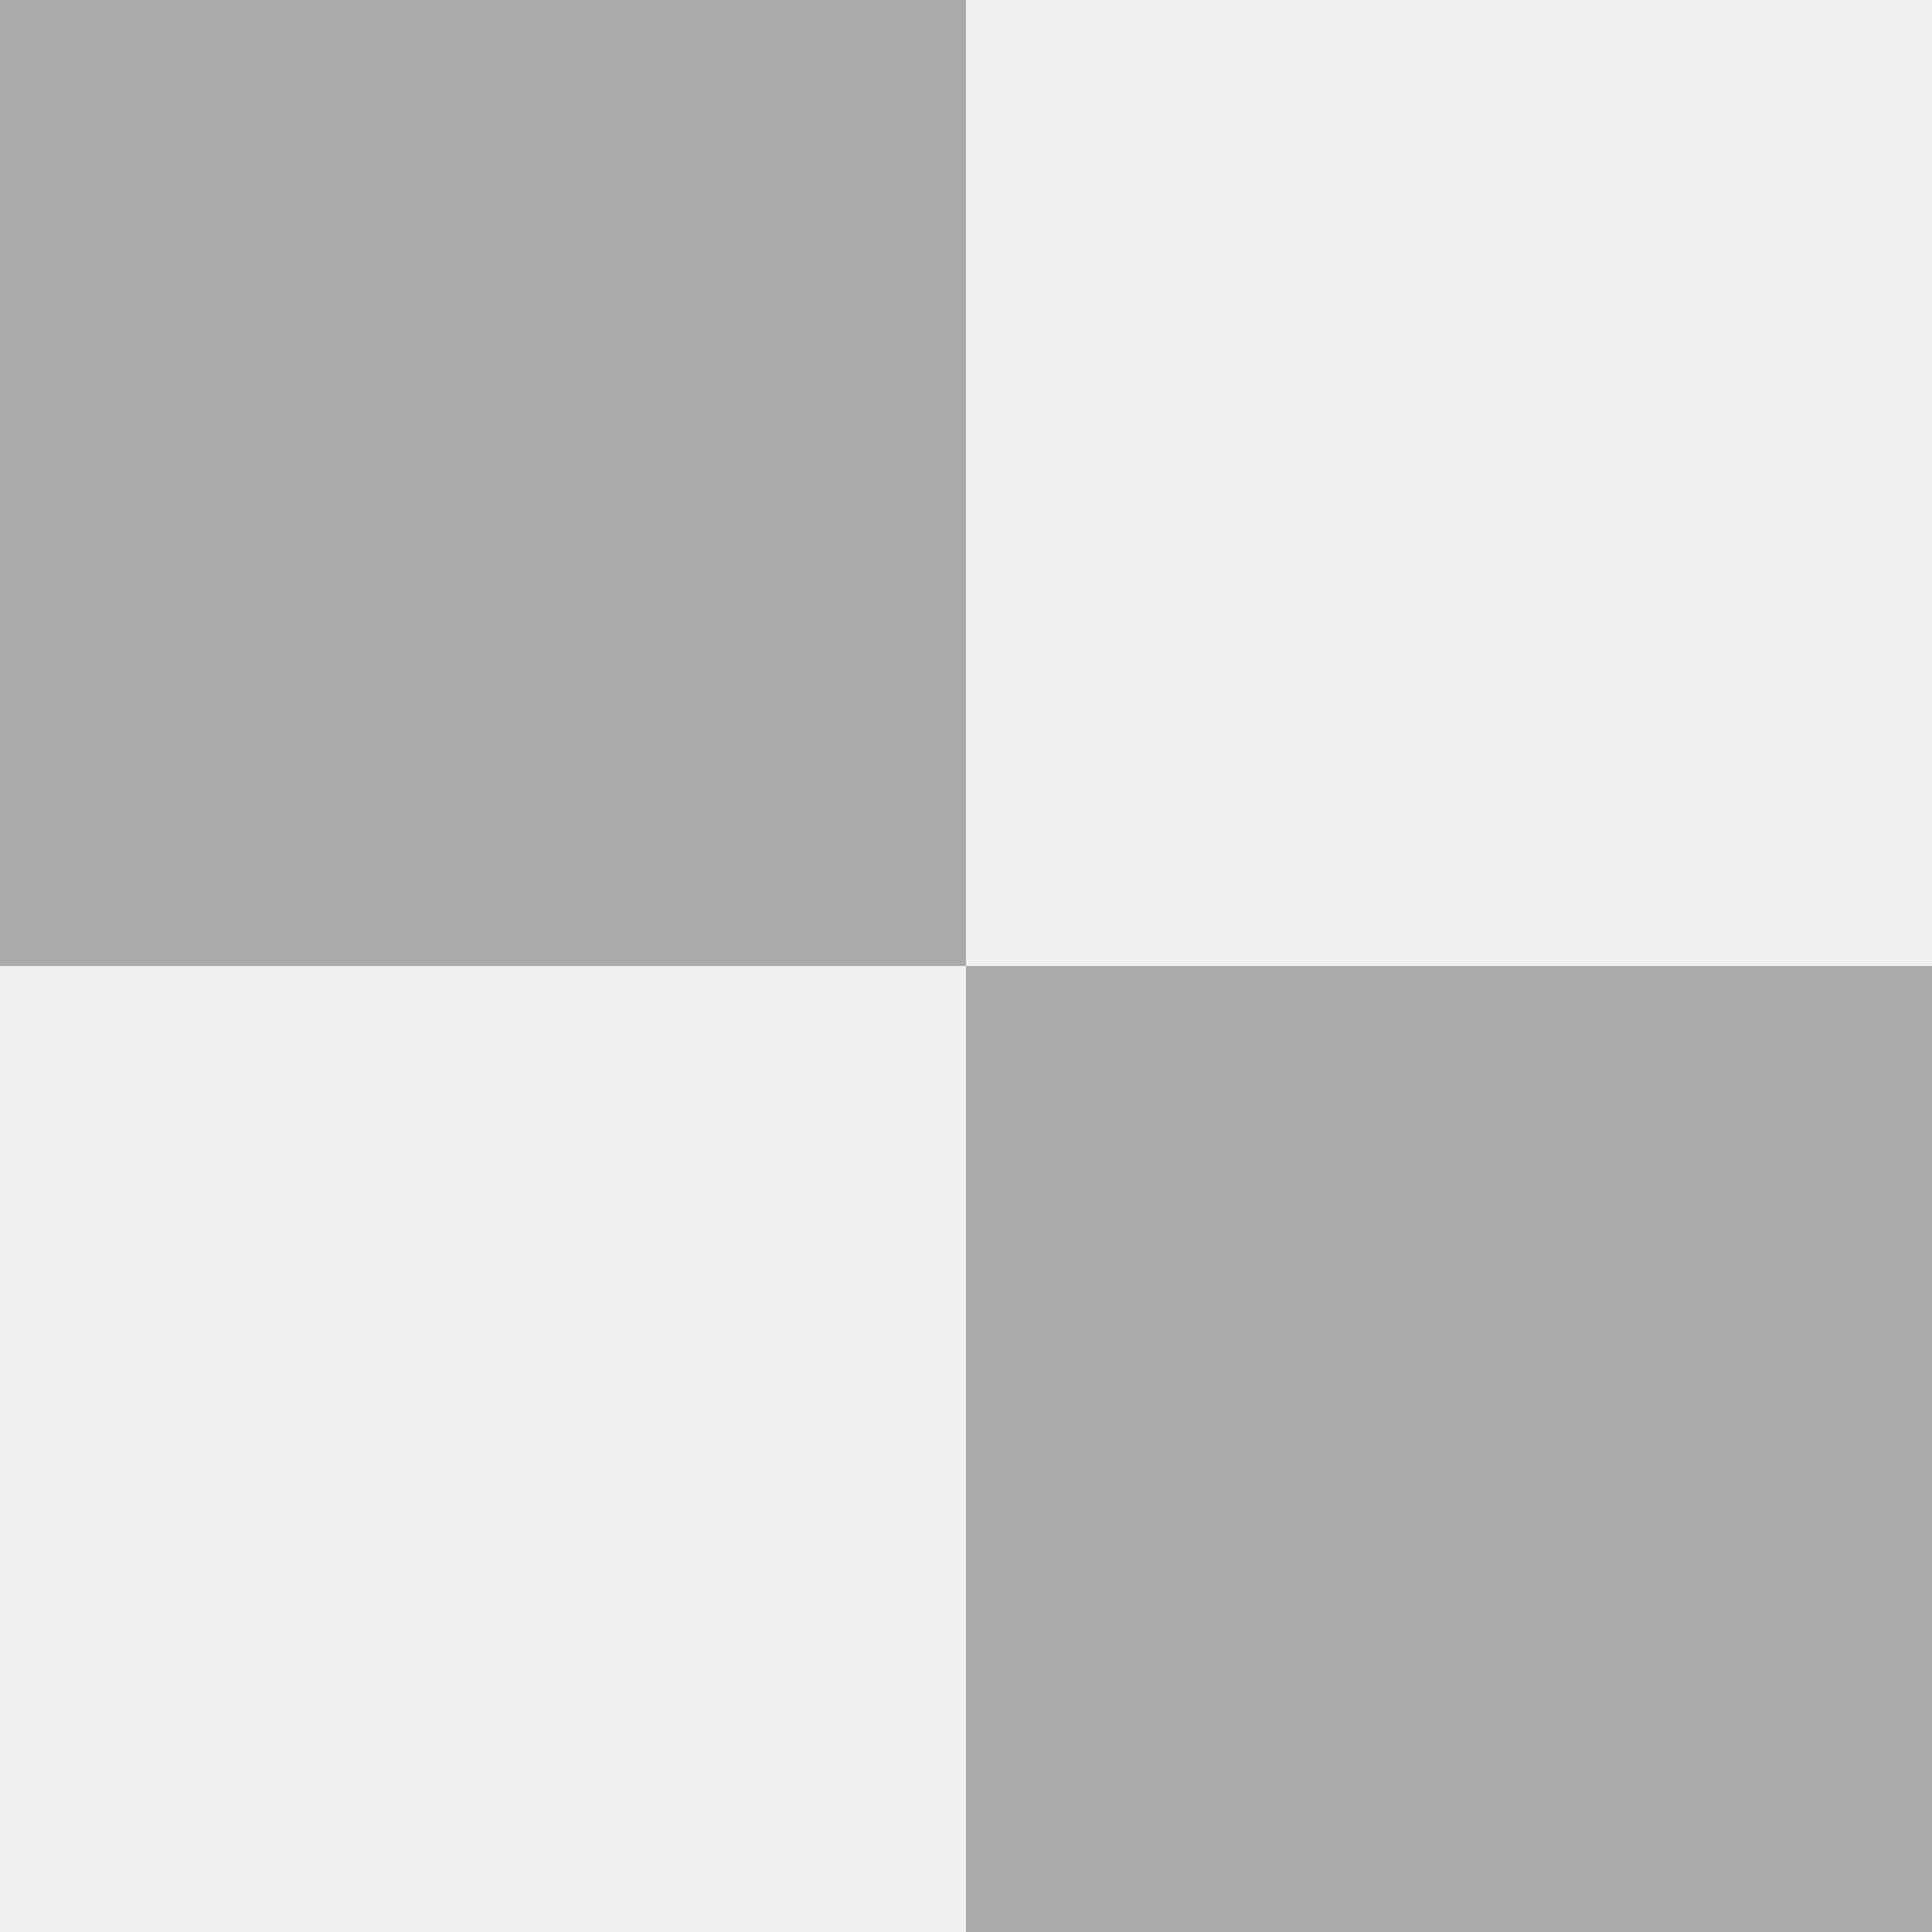
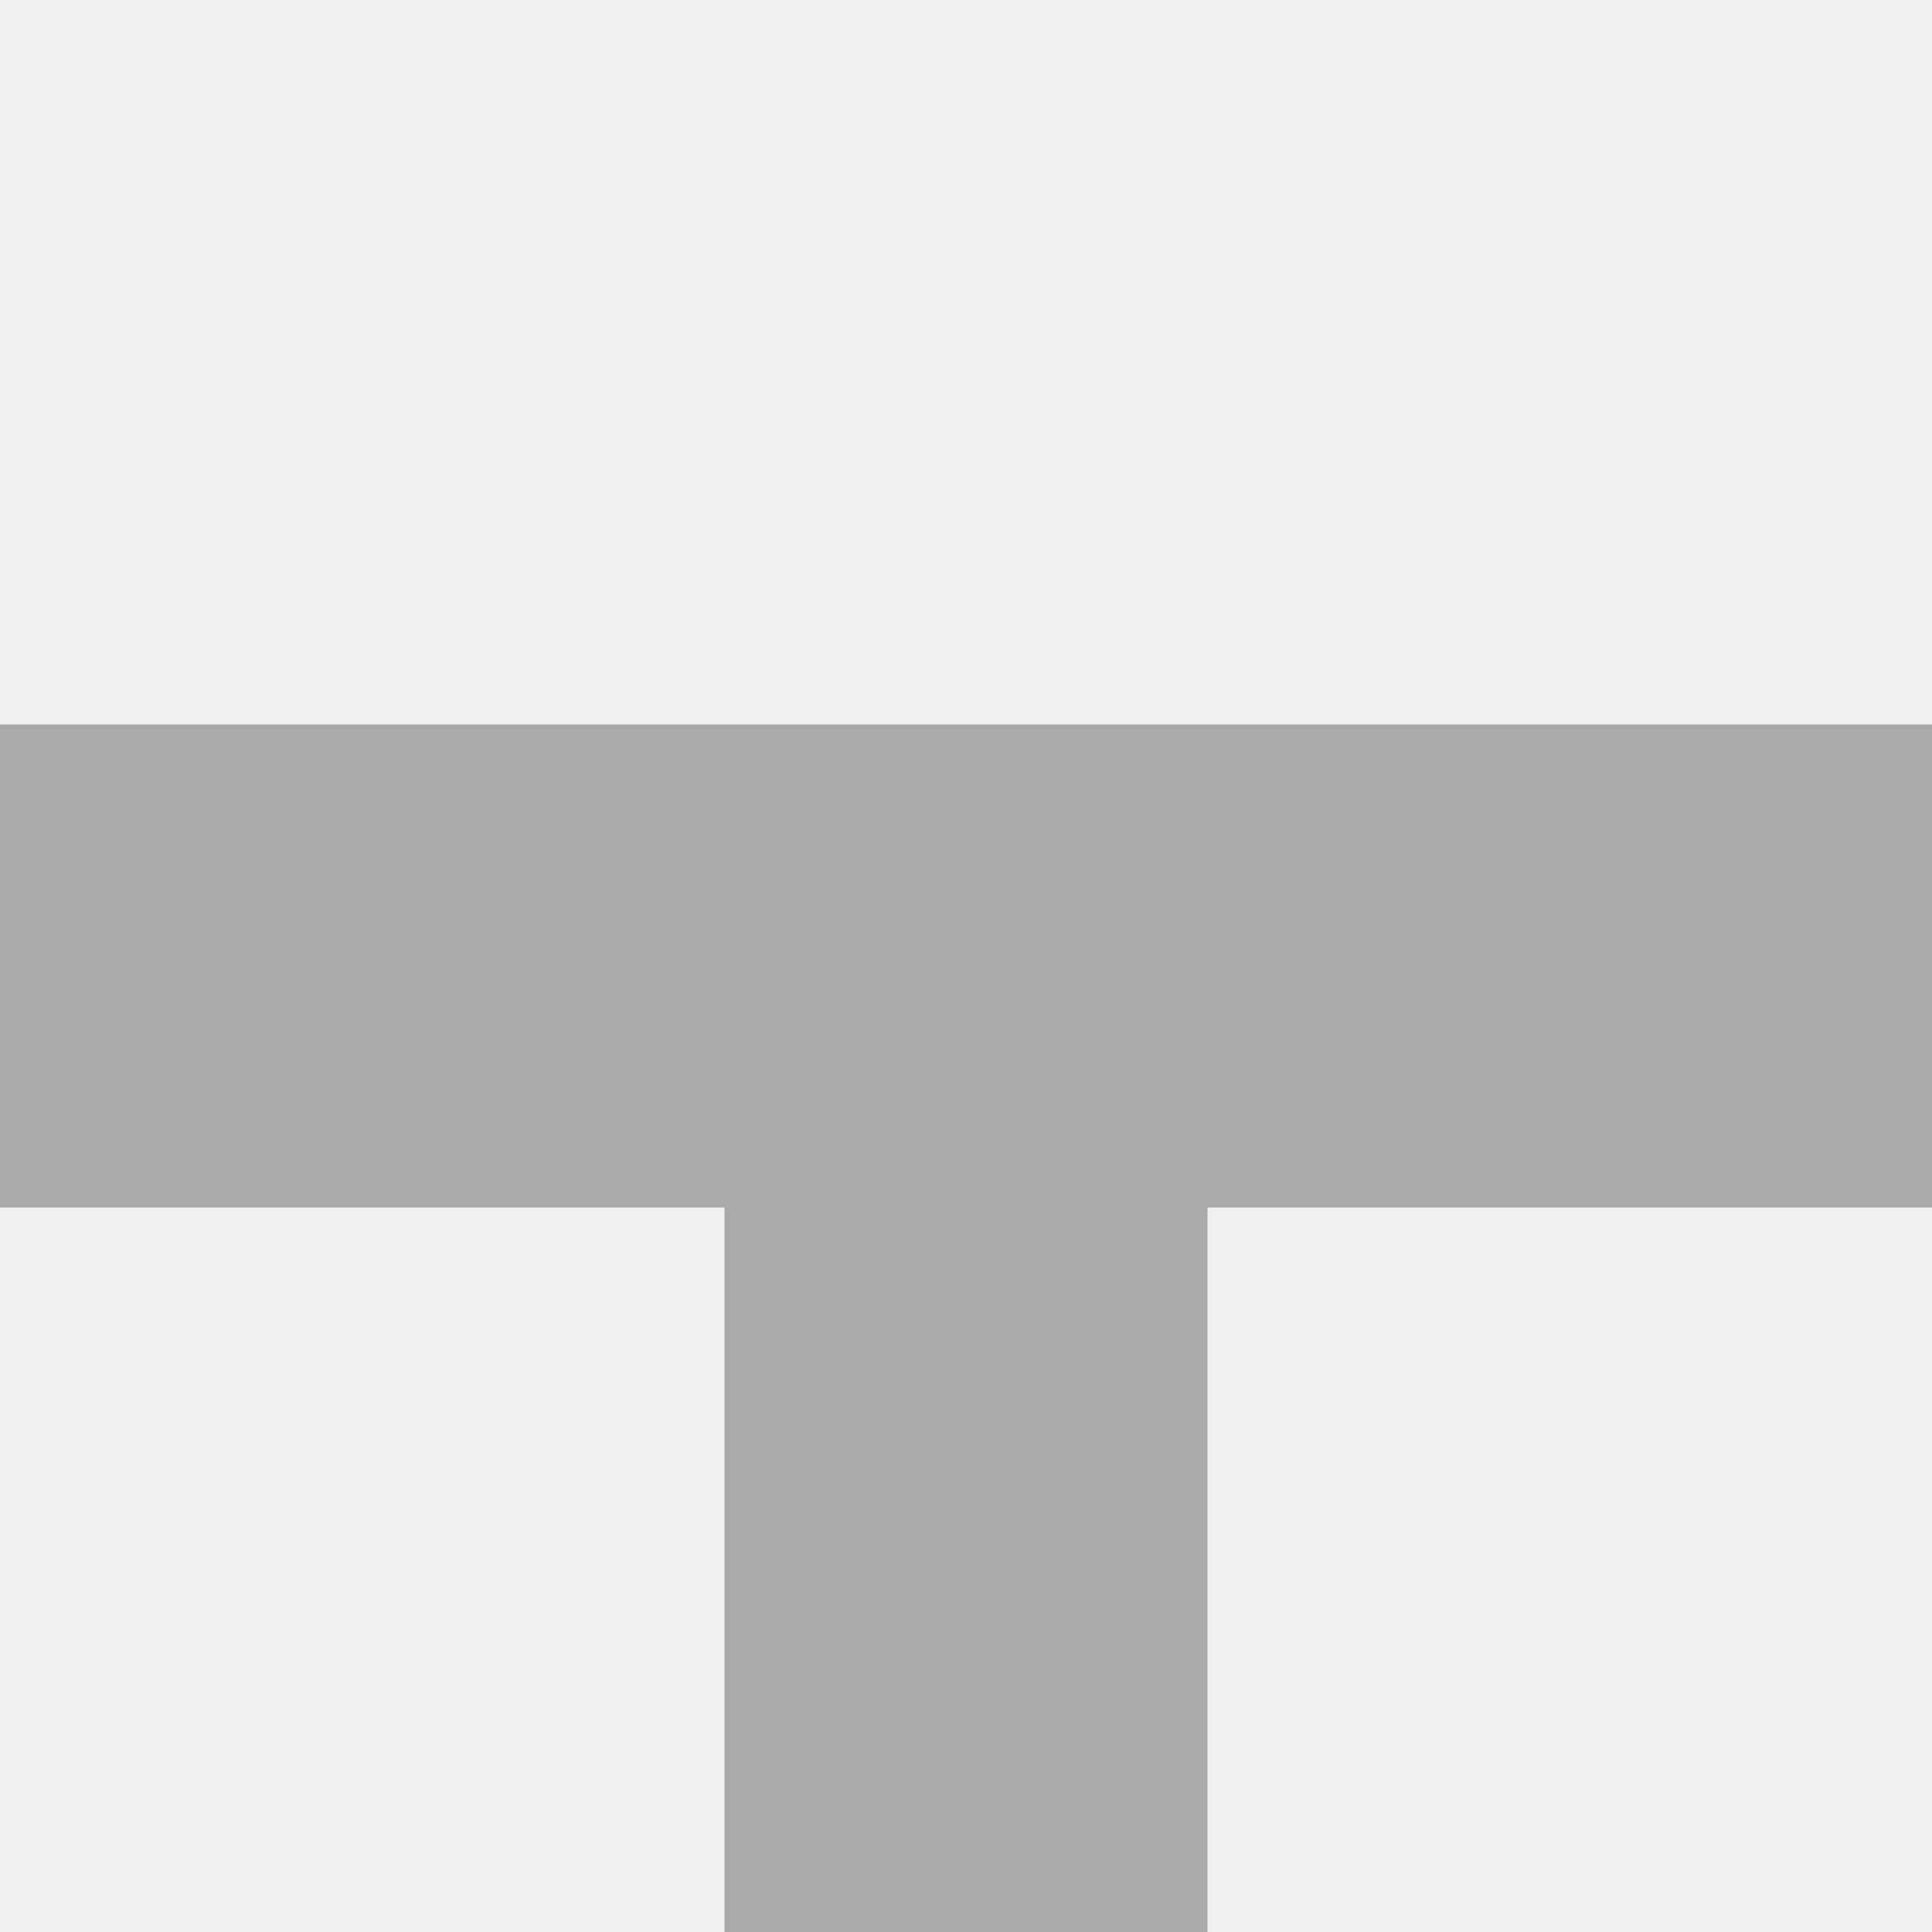
<svg xmlns="http://www.w3.org/2000/svg" version="1.1" id="layer1" x="0px" y="0px" viewBox="0 0 200 200" enable-background="new 0 0 200 200" xml:space="preserve">
  <g>
    <rect class="color1" fill="#FFFFFF" fill-opacity="0" width="200" height="200" />
-     <rect class="color0" fill="#AAAAAA" width="100" height="100" />
-     <rect class="color0" x="100" y="100" fill="#AAAAAA" width="100" height="100" />
+     <polygon class="color0" fill="#AAAAAA" points="200,75 125,75 75,75 0,75 0,125 75,125 75,200 125,200 125,125 200,125  " />
  </g>
</svg>
